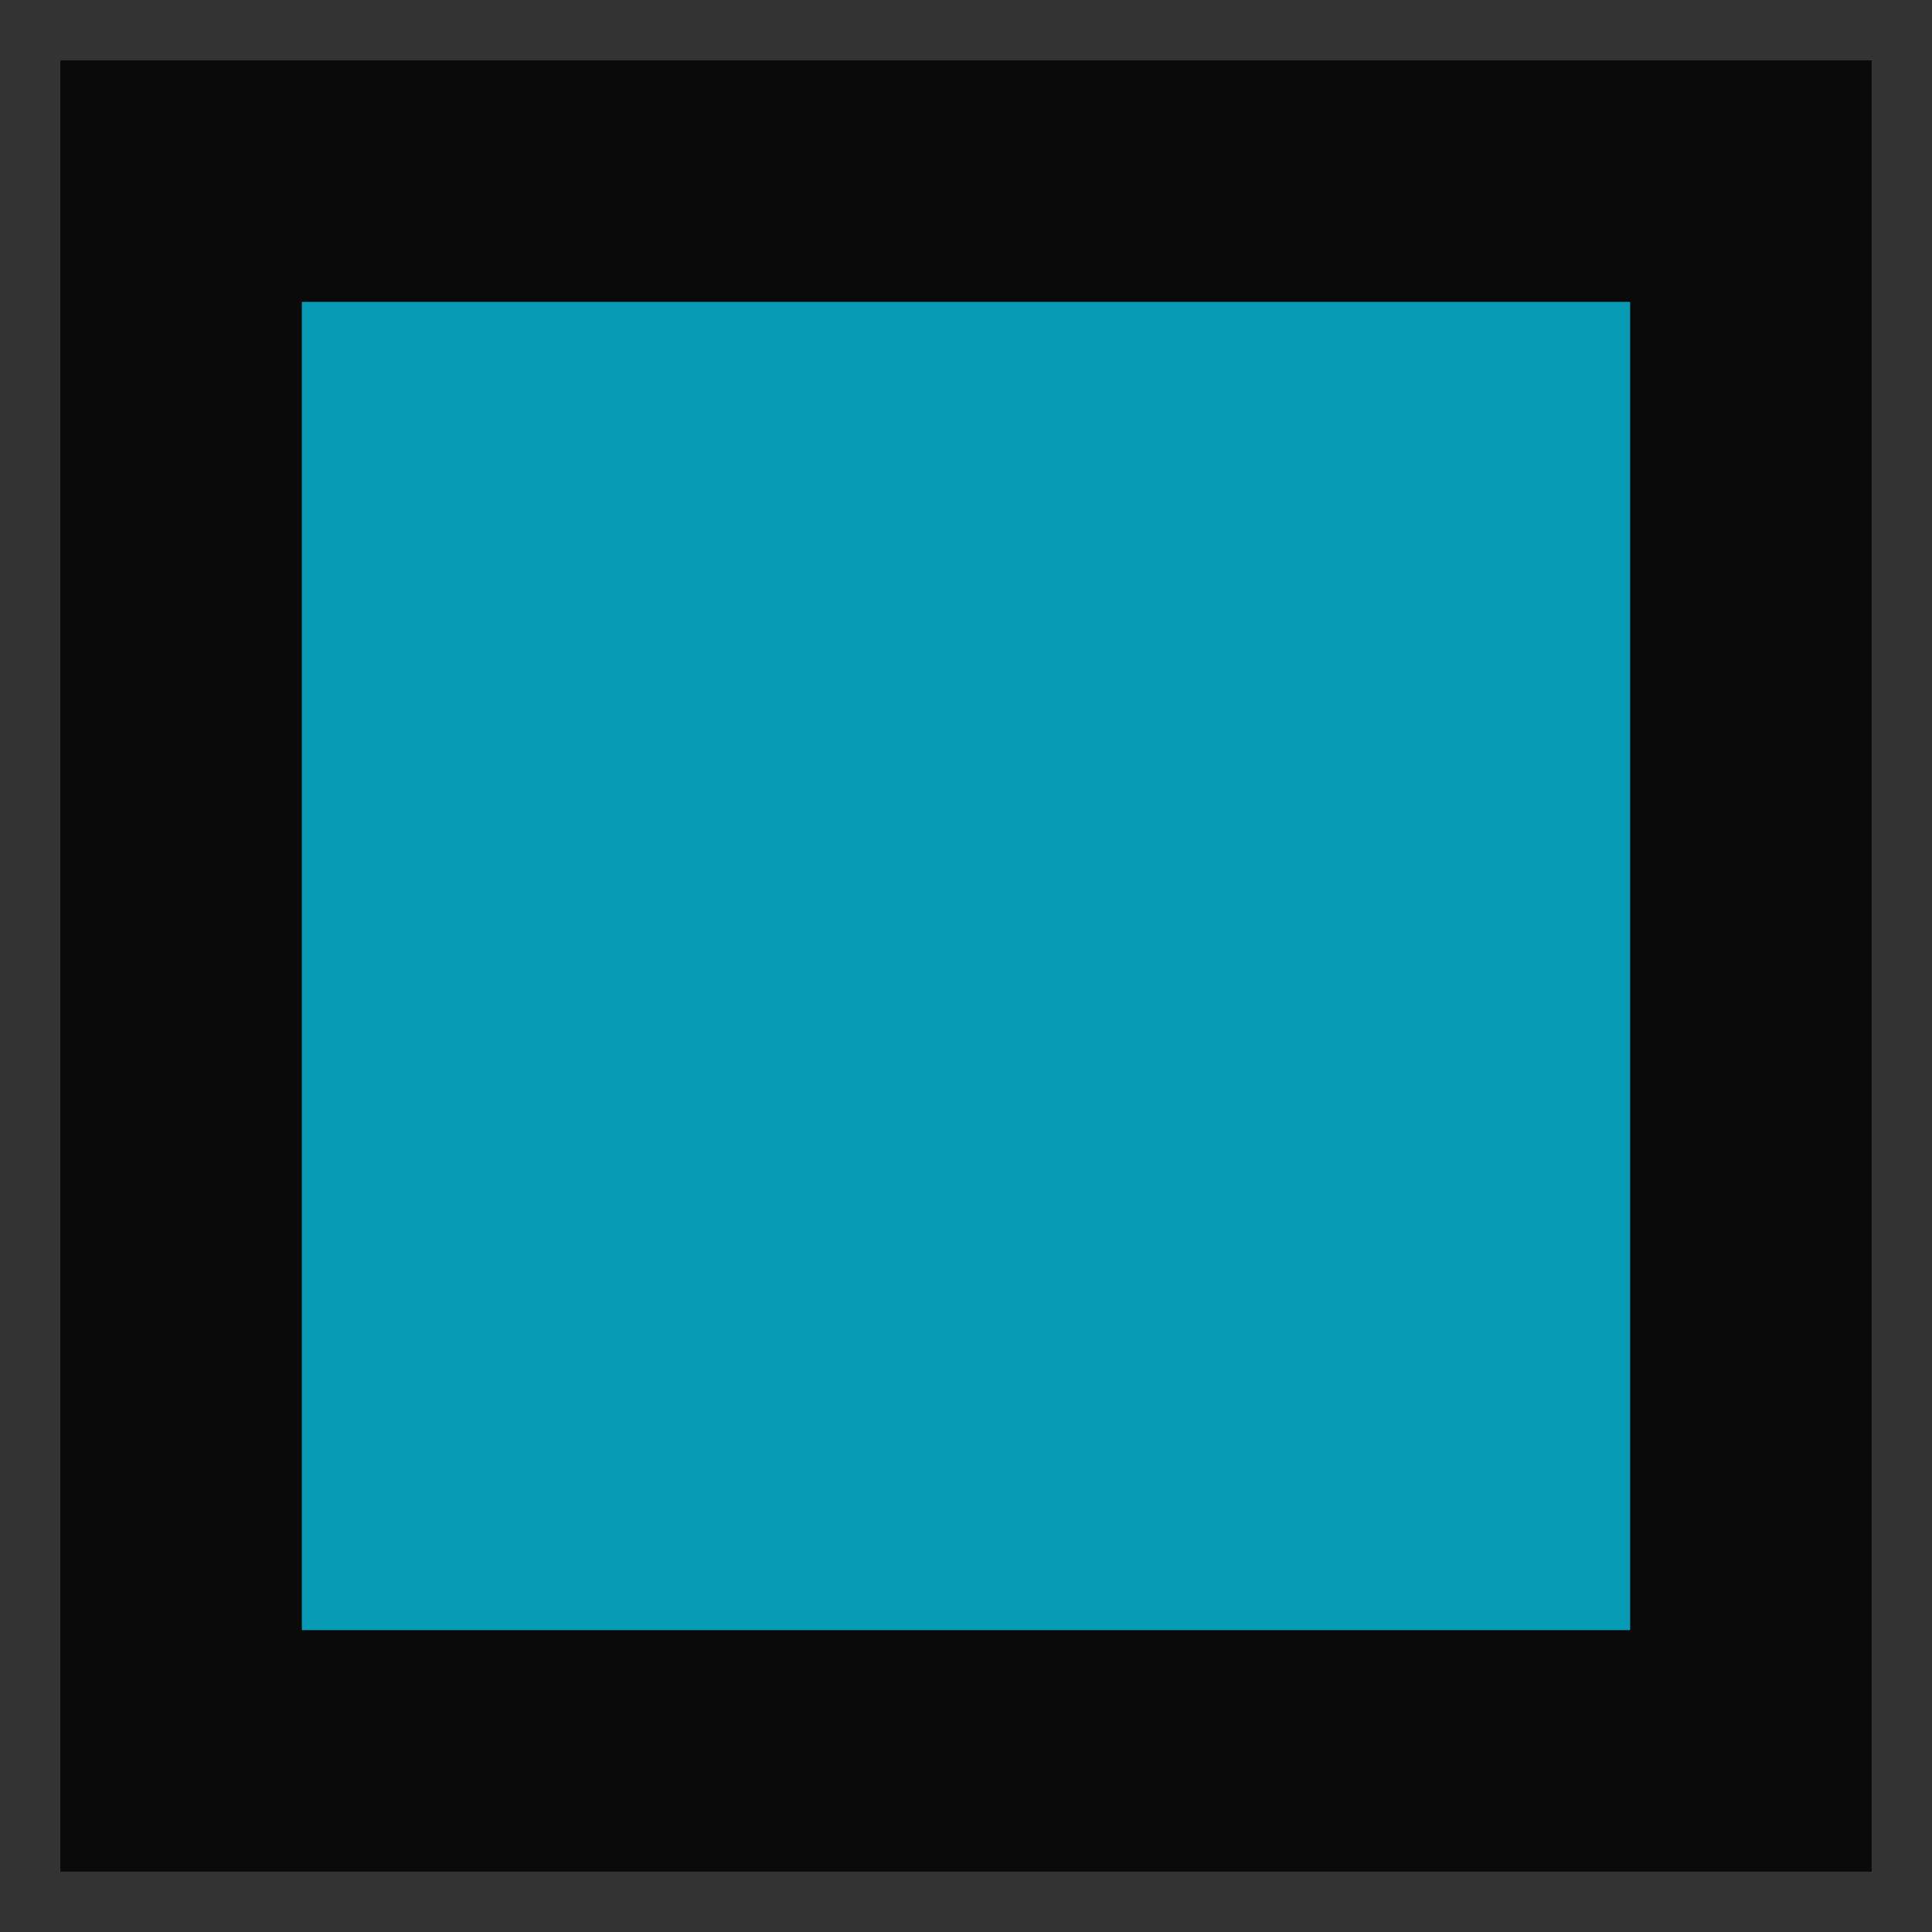
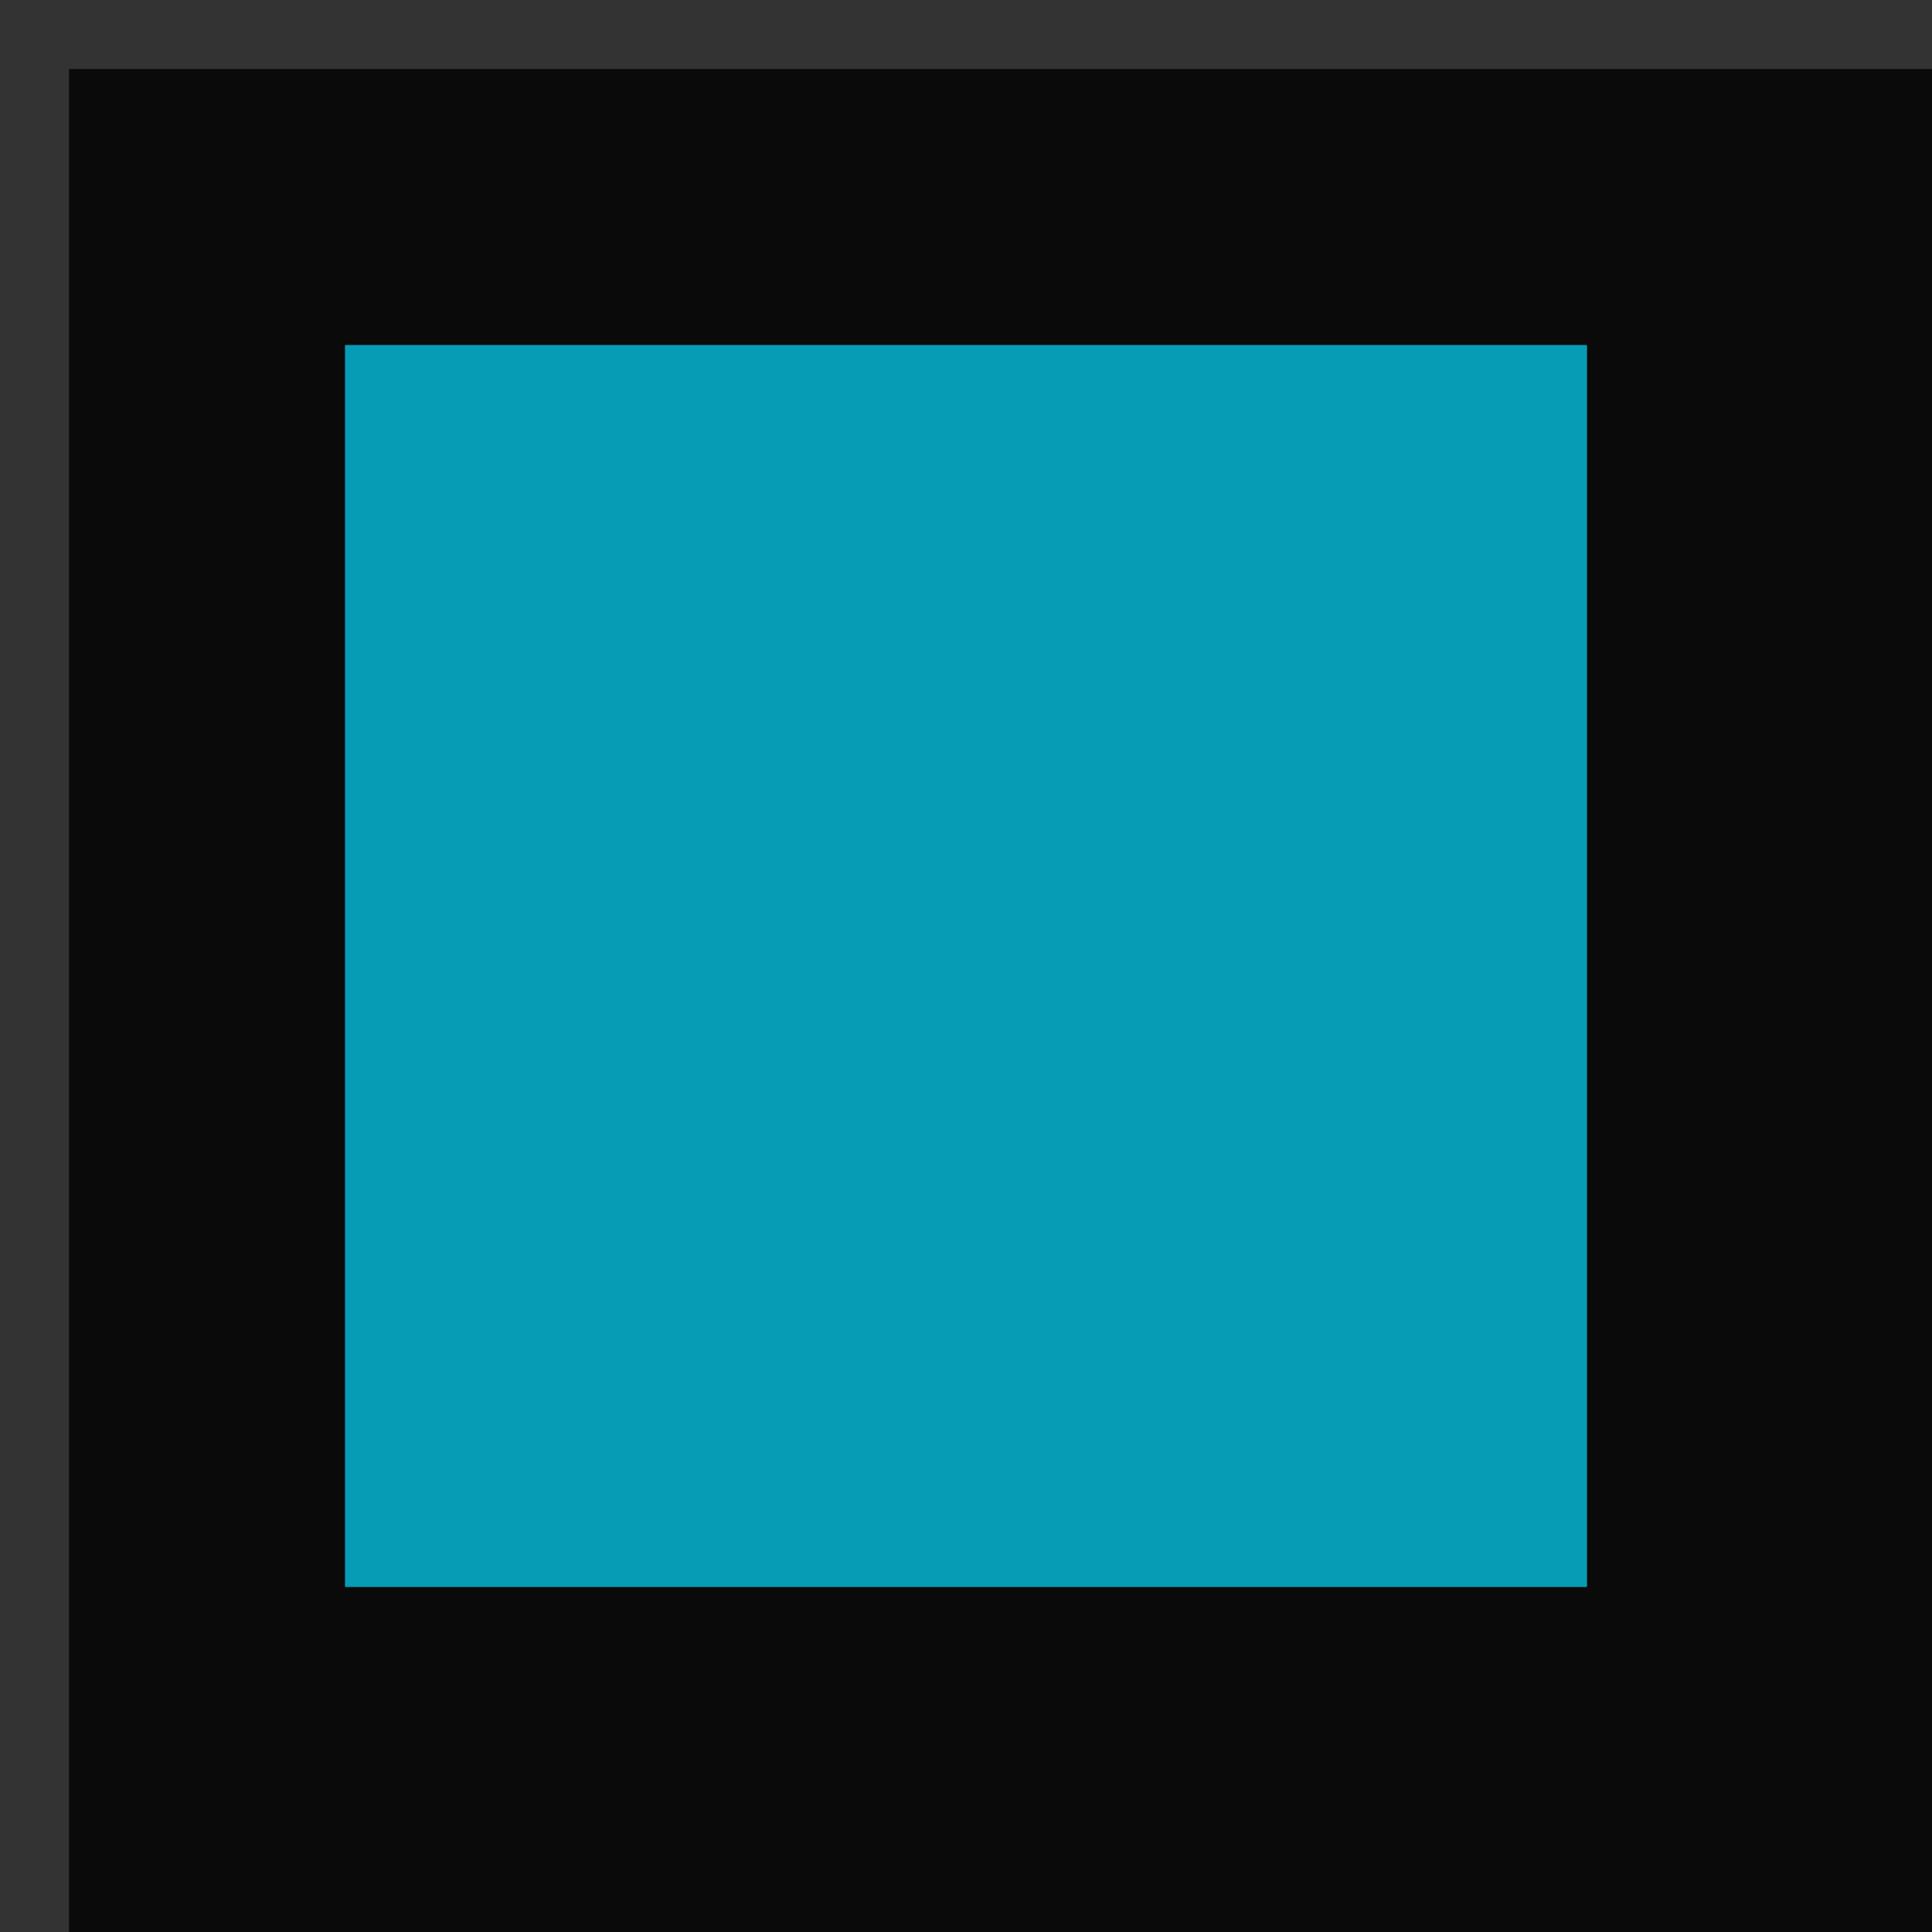
- <svg xmlns="http://www.w3.org/2000/svg" viewBox="0 0 32 32" width="32" height="32">
-   <rect x="0.5" y="0.5" width="31" height="31" fill="#0a0a0a" stroke="#333333" stroke-width="1" />
-   <rect x="5" y="5" width="22" height="22" fill="#06b6d4" opacity="0.85" />
+ <svg xmlns="http://www.w3.org/2000/svg" viewBox="0 0 28 28" width="28" height="28">
+   <rect x="0.5" y="0.5" width="28" height="28" fill="#0a0a0a" stroke="#333333" stroke-width="1" />
+   <rect x="5" y="5" width="18" height="18" fill="#06b6d4" opacity="0.85" />
</svg>
